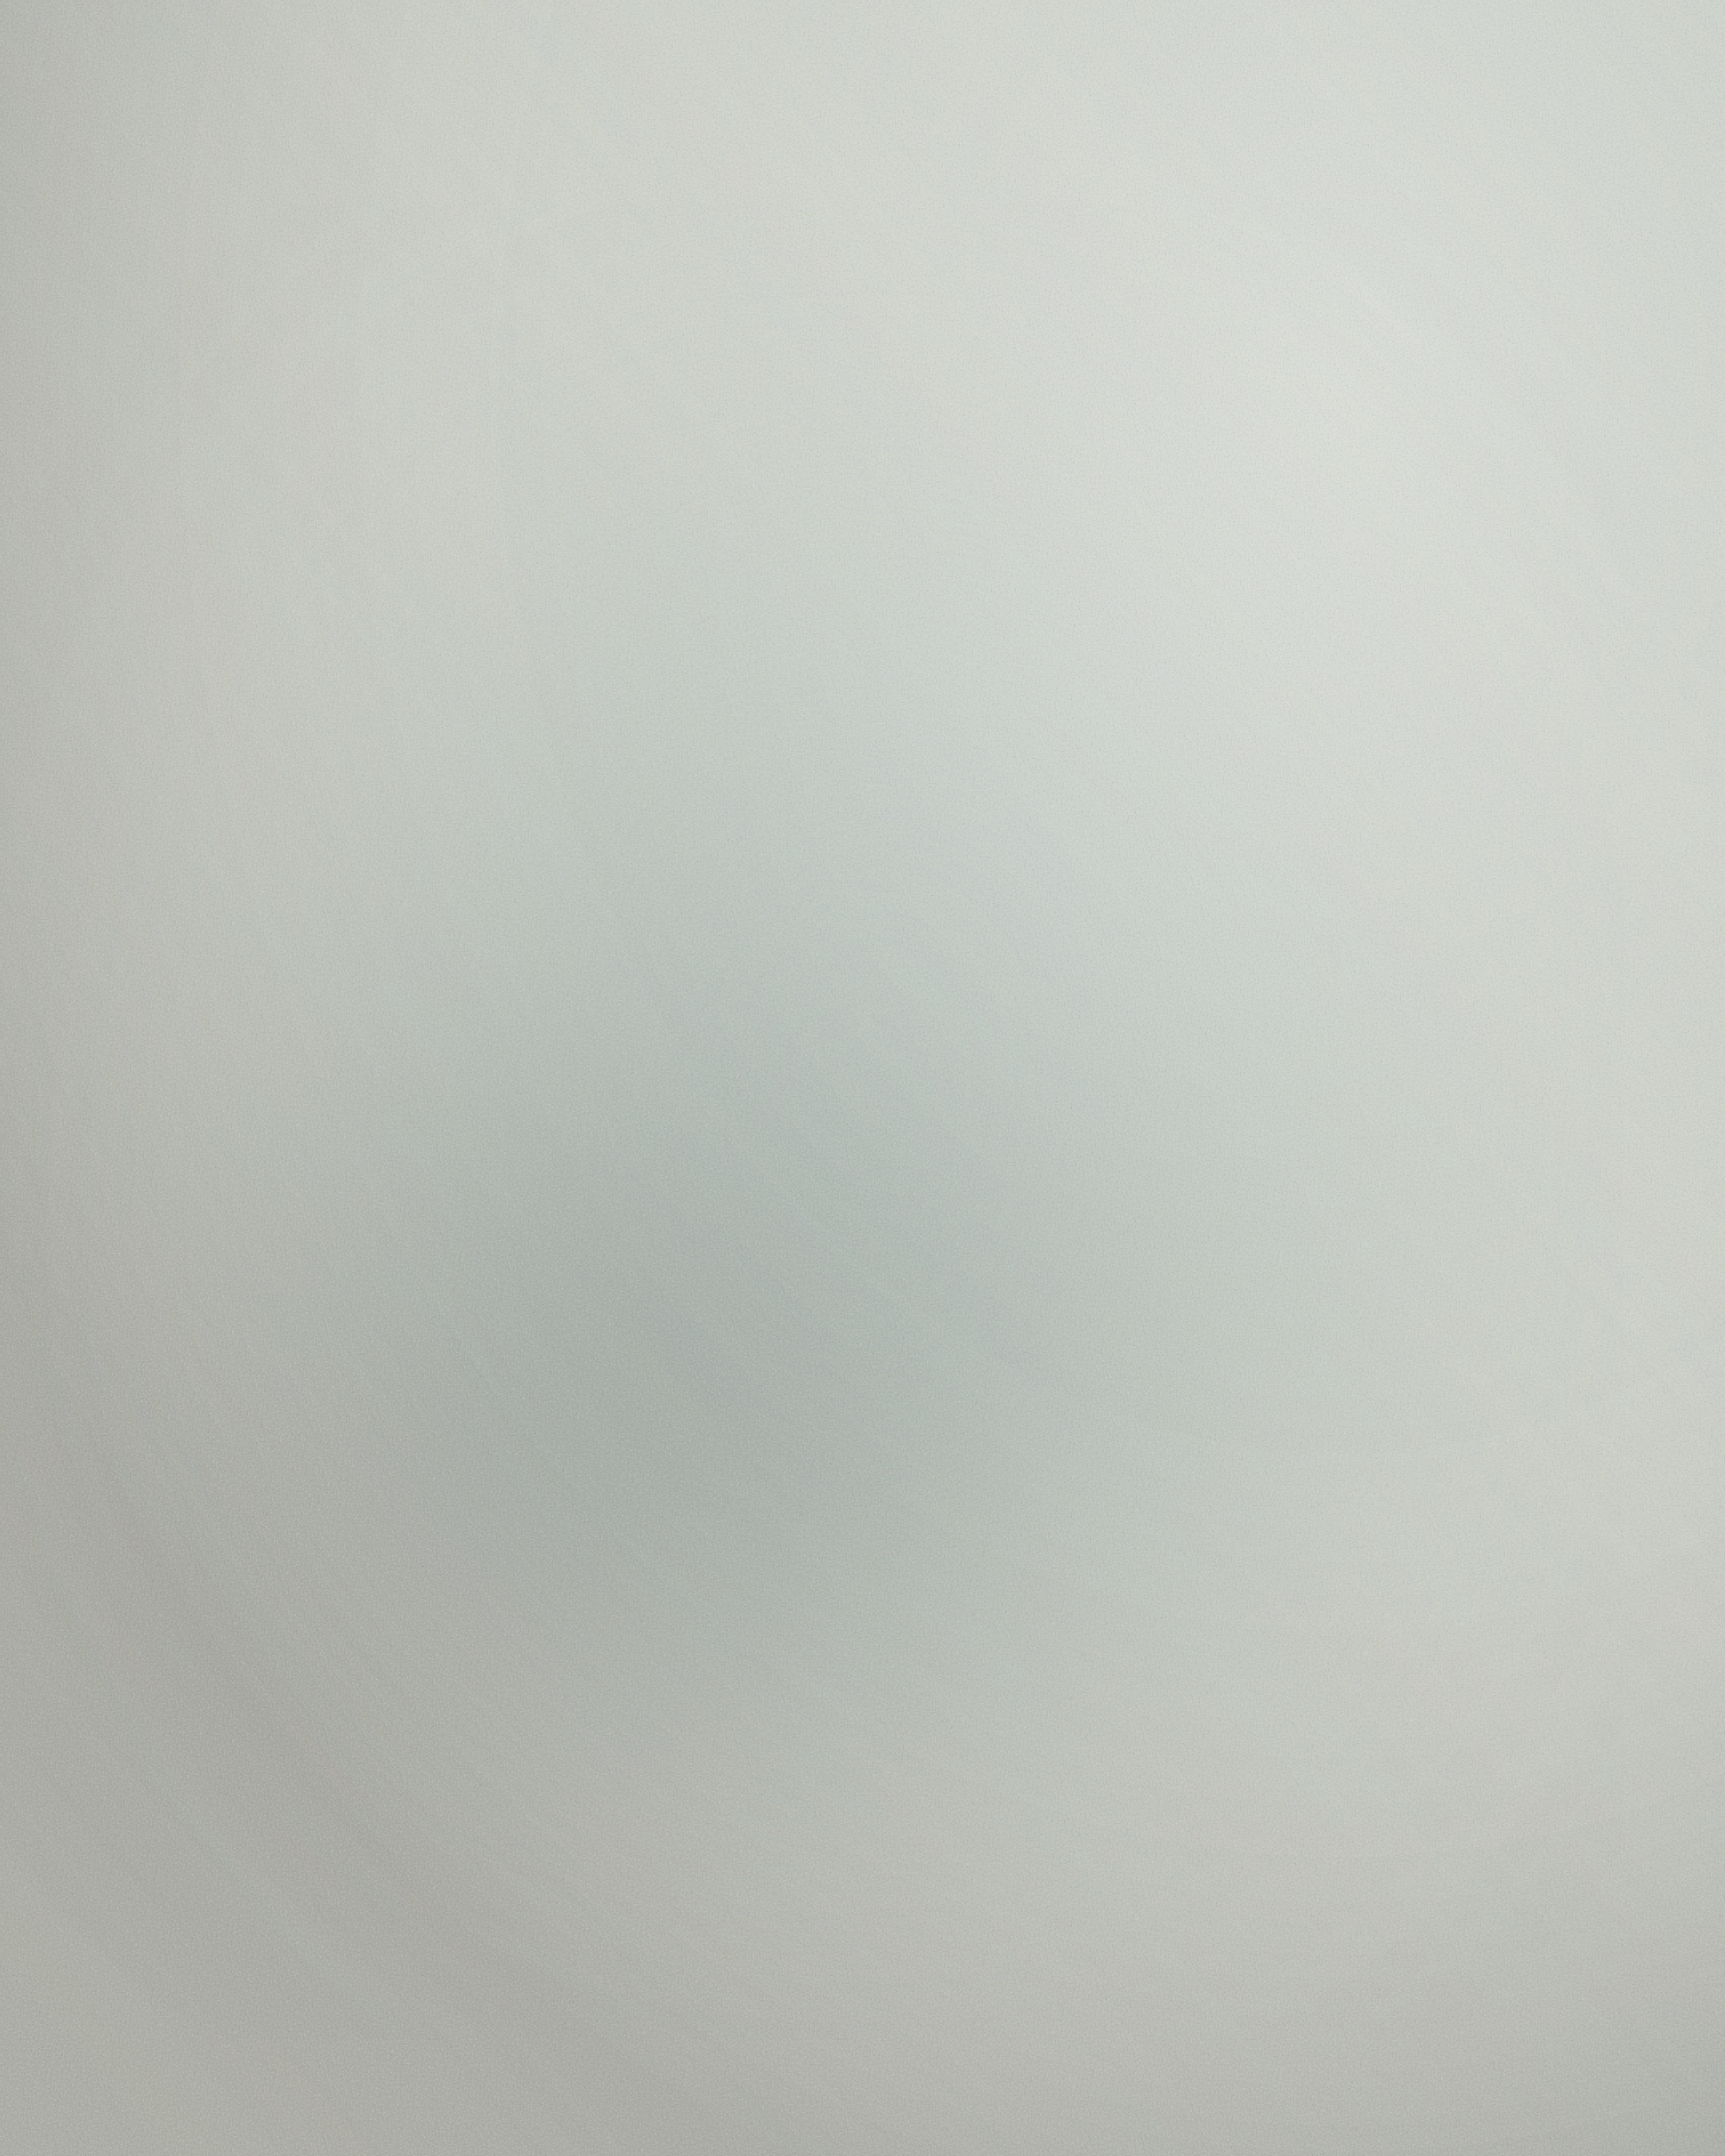
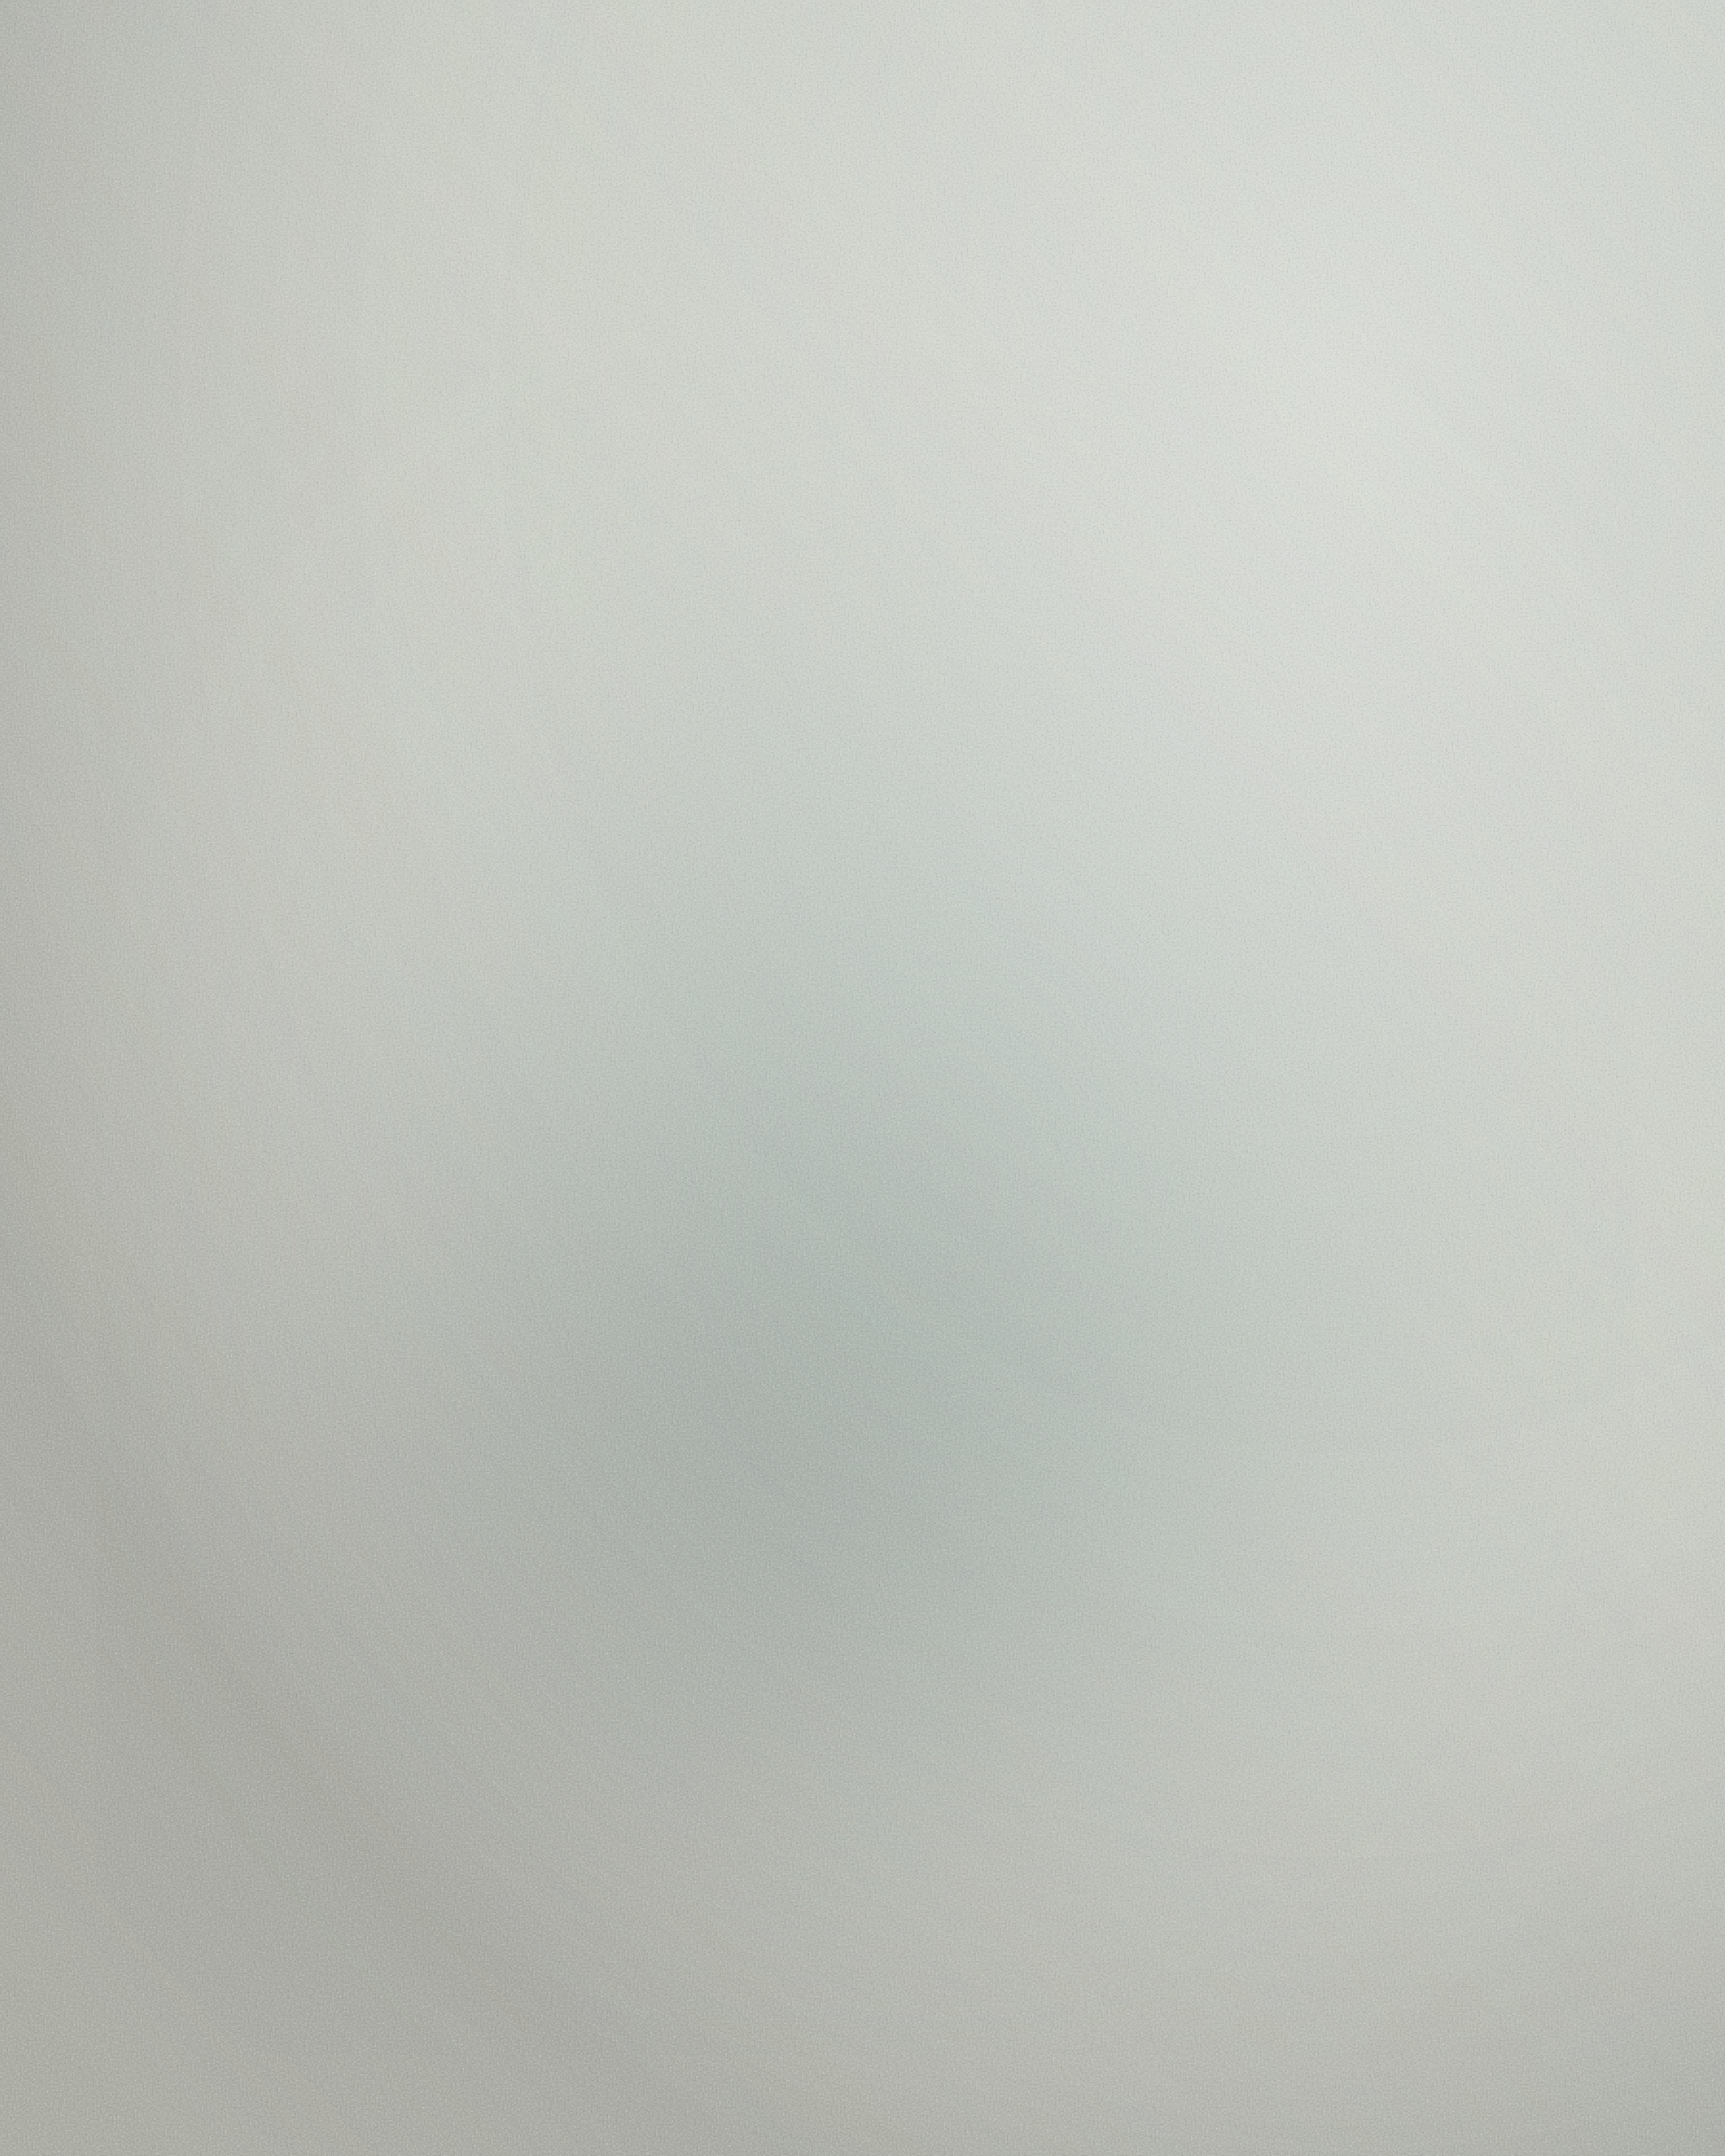
- <svg xmlns="http://www.w3.org/2000/svg" width="1200" height="1500" viewBox="0 0 1200 1500" role="img">
+ <svg xmlns="http://www.w3.org/2000/svg" width="1000" height="1250" viewBox="0 0 1000 1250" role="img">
  <defs>
    <radialGradient id="light" cx="78%" cy="18%" r="88%">
      <stop offset="0%" stop-color="#FFFFFF" stop-opacity="0.34" />
      <stop offset="52%" stop-color="#FFFFFF" stop-opacity="0.07" />
      <stop offset="100%" stop-color="#000000" stop-opacity="0.18" />
    </radialGradient>
    <linearGradient id="fall" x1="1" y1="0" x2="0.1" y2="1">
      <stop offset="0%" stop-color="#A9B6AF" stop-opacity="0.92" />
      <stop offset="100%" stop-color="#A9B6AF" stop-opacity="0.34" />
    </linearGradient>
    <filter id="soft" x="-30%" y="-30%" width="160%" height="160%">
-       <feGaussianBlur stdDeviation="156.0" />
+       <feGaussianBlur stdDeviation="130.0" />
    </filter>
    <filter id="grain" x="0" y="0" width="100%" height="100%">
      <feTurbulence type="fractalNoise" baseFrequency="0.9" numOctaves="3" seed="41" result="n" />
      <feColorMatrix type="saturate" values="0" in="n" result="g" />
      <feComponentTransfer in="g" result="gt">
        <feFuncA type="linear" slope="0.5" />
      </feComponentTransfer>
      <feBlend in="SourceGraphic" in2="gt" mode="overlay" />
    </filter>
  </defs>
  <g filter="url(#grain)">
-     <rect width="1200" height="1500" fill="#DDDBD2" />
-     <rect width="1200" height="1500" fill="url(#fall)" opacity="0.55" />
+     <rect width="1000" height="1250" fill="#DDDBD2" />
+     <rect width="1000" height="1250" fill="url(#fall)" opacity="0.55" />
    <g filter="url(#soft)">
-       <ellipse cx="600" cy="780" rx="312" ry="399" fill="#A9B6AF" opacity="0.85" />
-       <ellipse cx="731" cy="596" rx="156" ry="136" fill="#FFFFFF" opacity="0.26" />
-       <ellipse cx="407" cy="980" rx="218" ry="160" fill="#000000" opacity="0.2" />
+       <ellipse cx="540" cy="700" rx="240" ry="307" fill="#A9B6AF" opacity="0.85" />
+       <ellipse cx="641" cy="559" rx="120" ry="104" fill="#FFFFFF" opacity="0.26" />
+       <ellipse cx="391" cy="854" rx="168" ry="123" fill="#000000" opacity="0.2" />
    </g>
-     <rect width="1200" height="1500" fill="url(#light)" />
+     <rect width="1000" height="1250" fill="url(#light)" />
  </g>
</svg>
